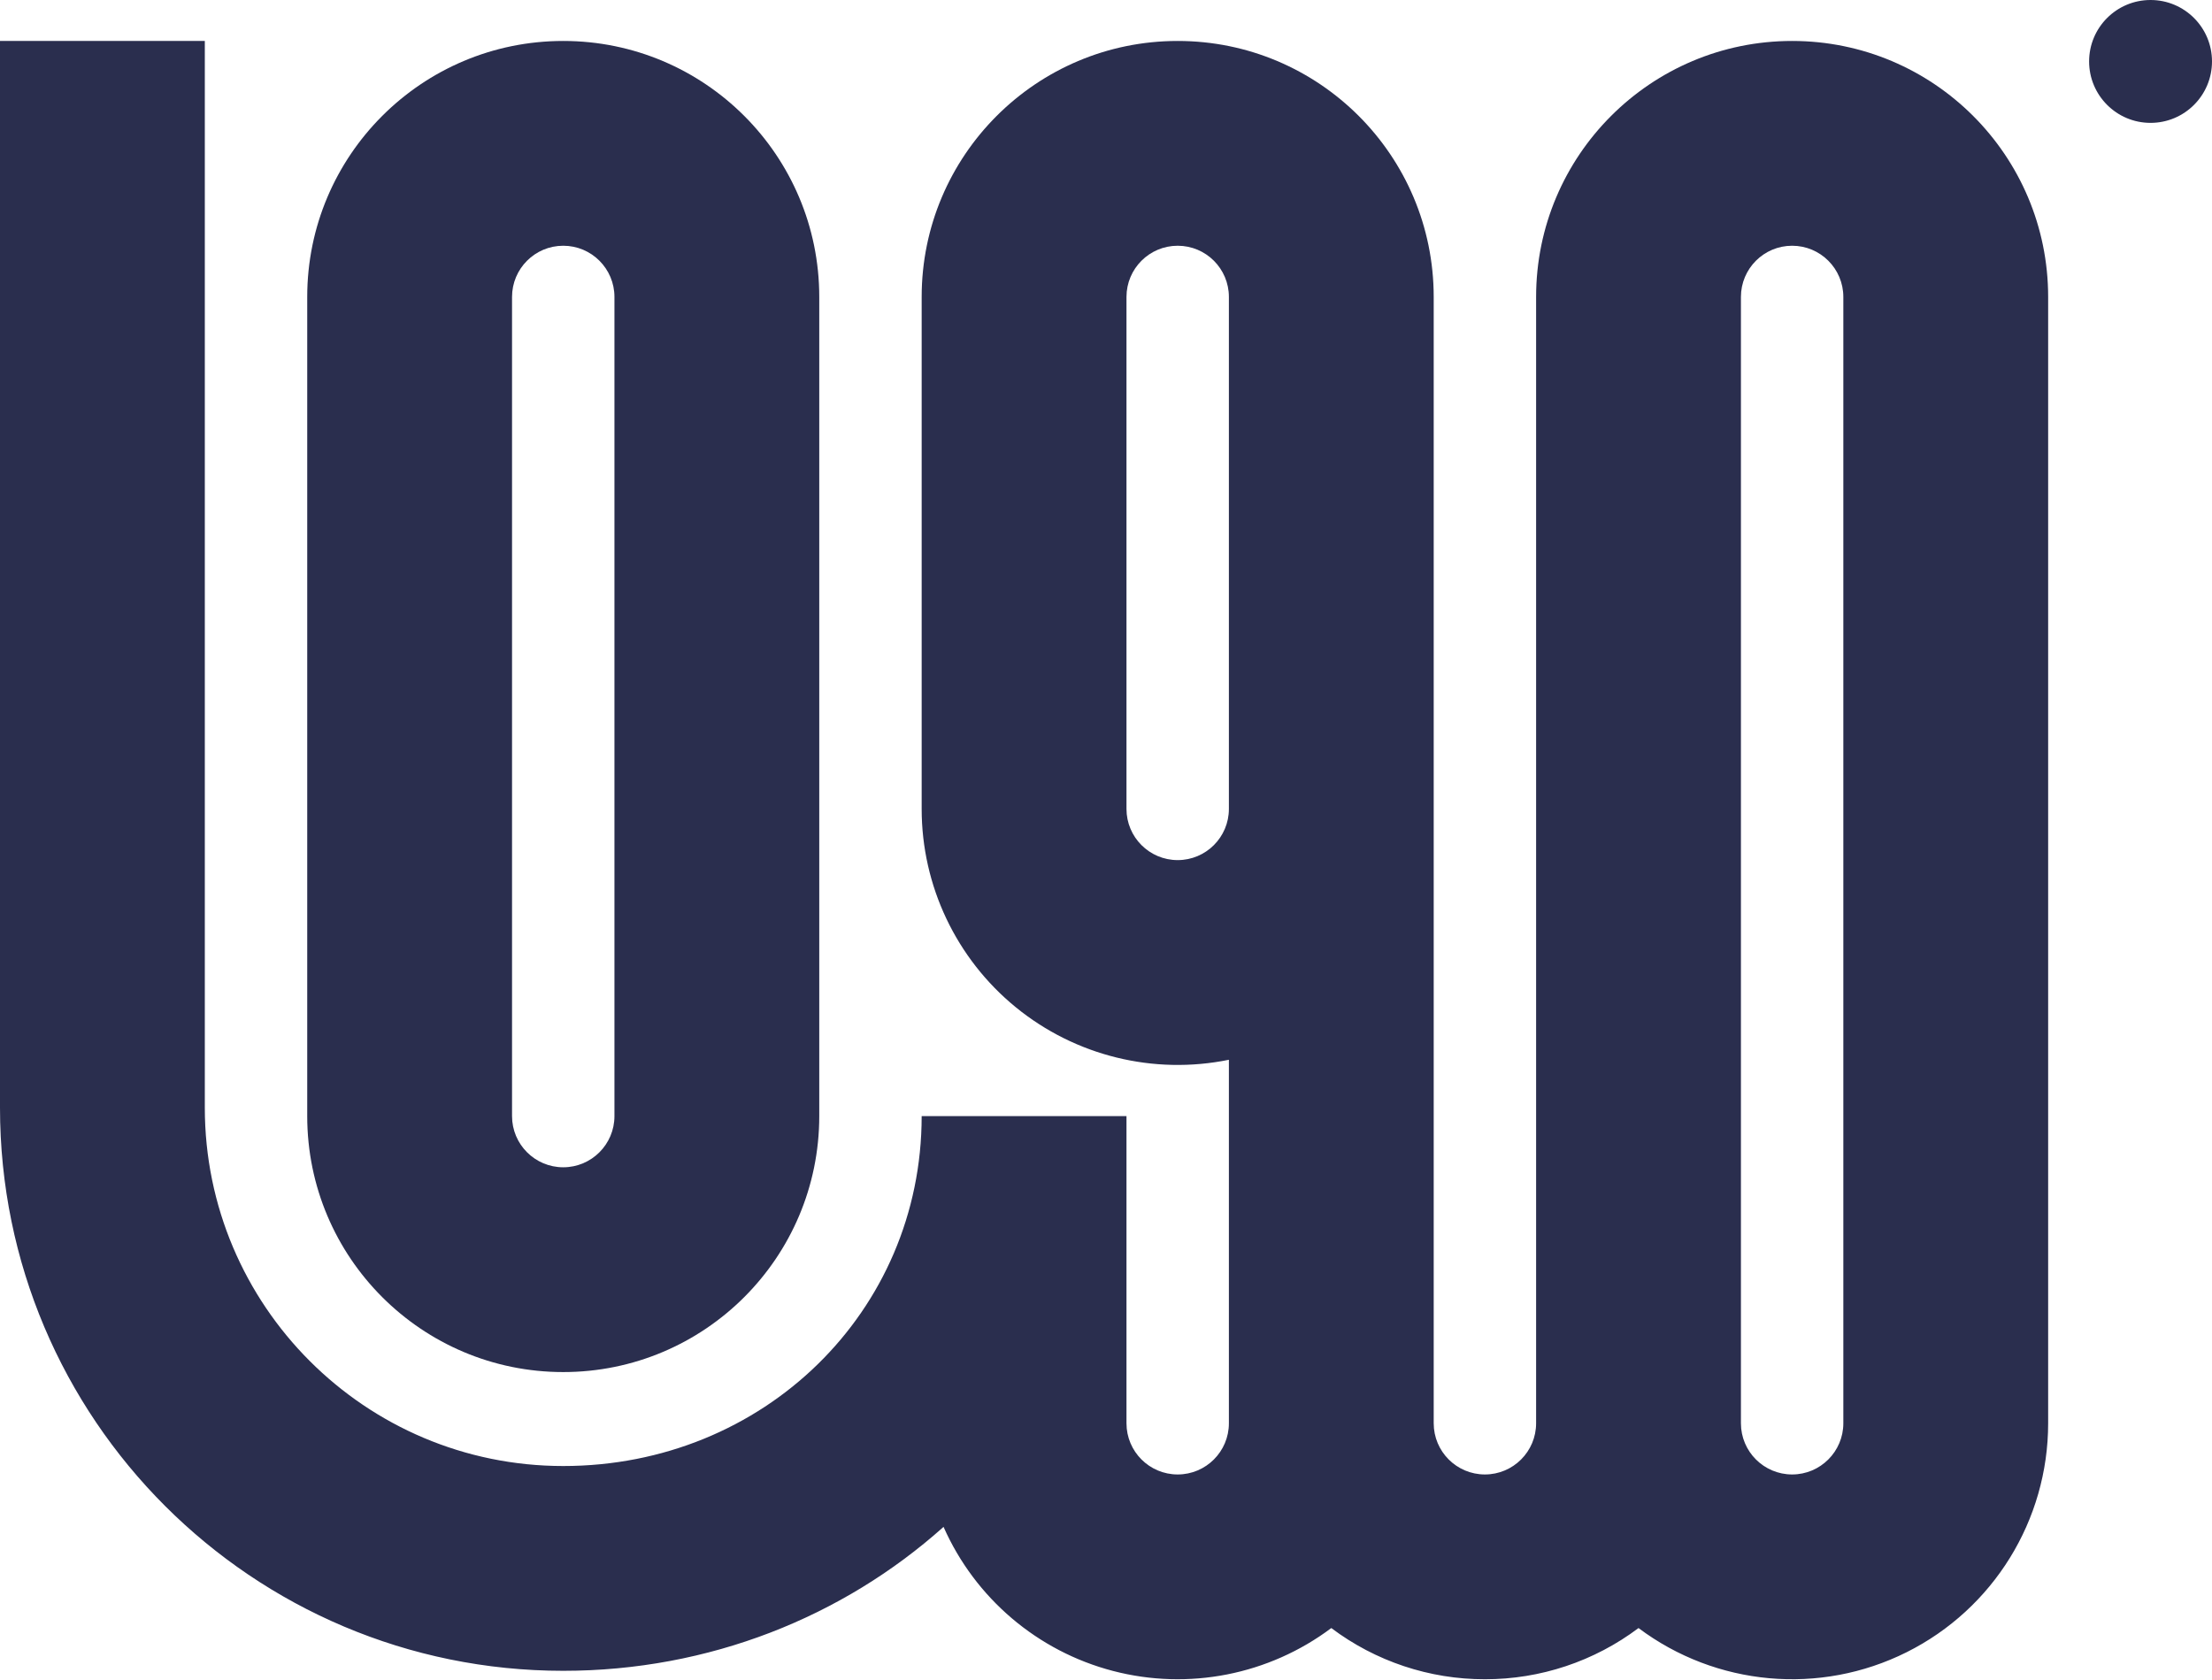
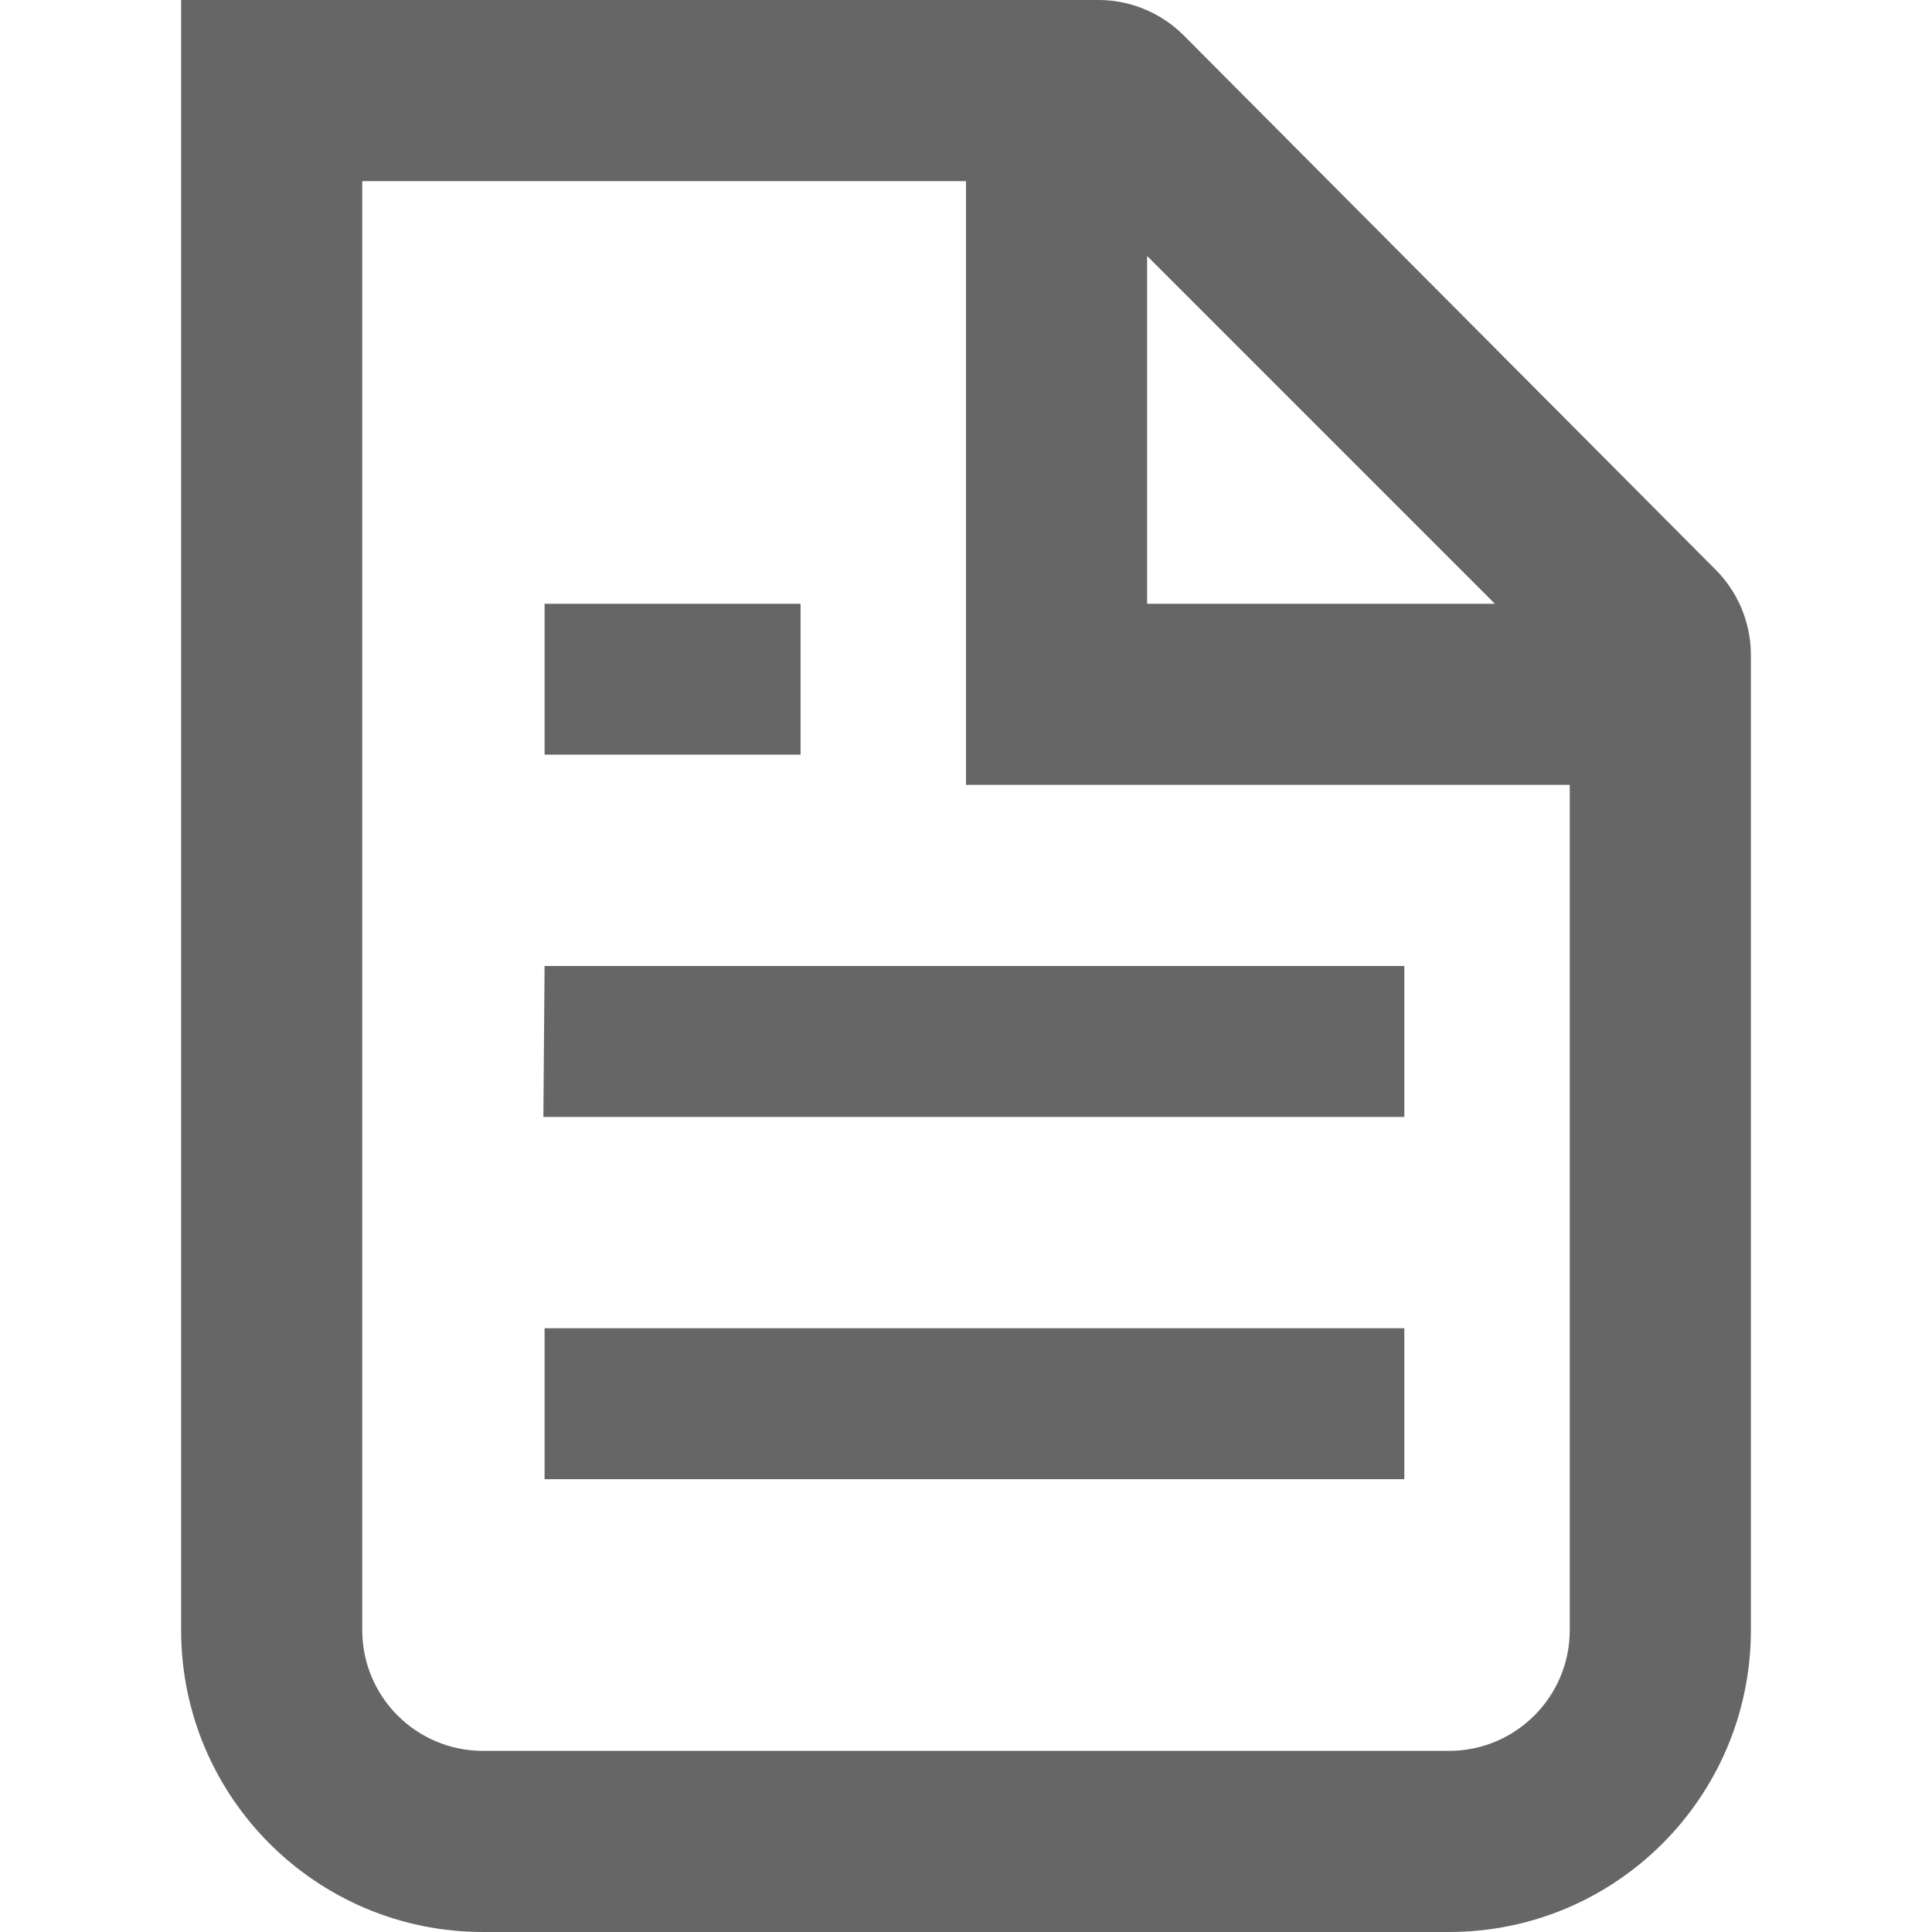
- <svg xmlns="http://www.w3.org/2000/svg" width="54" height="41" fill="none" viewBox="0 0 54 41">
-   <path fill="#2A2E4E" d="M54 1.5a1.5 1.5 0 1 1-3 0 1.5 1.5 0 0 1 3 0Z" />
-   <path fill="#2A2E4E" fill-rule="evenodd" d="M13.75 40.794C6.156 40.794 0 34.638 0 27.044V1h5v26.044a8.75 8.75 0 0 0 8.75 8.75c4.893 0 8.75-3.771 8.75-8.544h5v7.5a1.25 1.25 0 0 0 2.5 0v-8.875a6.25 6.25 0 0 1-7.5-6.125V7.25a6.25 6.25 0 1 1 12.5 0v27.5a1.25 1.25 0 1 0 2.5 0V7.25a6.25 6.25 0 1 1 12.5 0v27.5a6.25 6.25 0 0 1-10 5A6.222 6.222 0 0 1 36.25 41a6.222 6.222 0 0 1-3.75-1.25 6.251 6.251 0 0 1-9.466-2.47c-2.456 2.197-5.723 3.514-9.284 3.514Zm30-4.794c-.69 0-1.25-.56-1.25-1.25V7.25a1.25 1.25 0 1 1 2.5 0v27.5c0 .69-.56 1.25-1.25 1.25ZM30 19.75a1.25 1.25 0 0 1-2.5 0V7.25a1.25 1.25 0 1 1 2.5 0v12.5Z" clip-rule="evenodd" />
-   <path fill="#2A2E4E" fill-rule="evenodd" d="M7.5 27.25a6.25 6.25 0 1 0 12.5 0v-20a6.25 6.25 0 1 0-12.5 0v20Zm6.25 1.25c-.69 0-1.25-.56-1.25-1.25v-20a1.25 1.25 0 1 1 2.5 0v20c0 .69-.56 1.25-1.25 1.25Z" clip-rule="evenodd" />
+ <svg xmlns="http://www.w3.org/2000/svg" fill="none" viewBox="0 0 16 16">
+   <path d="M14.5 13.5V5.41a1 1 0 0 0-.3-.7L9.8.29A1 1 0 0 0 9.08 0H1.5v13.5A2.5 2.5 0 0 0 4 16h8a2.5 2.5 0 0 0 2.5-2.5m-1.5 0v-7H8v-5H3v12a1 1 0 0 0 1 1h8a1 1 0 0 0 1-1M9.5 5V2.12L12.38 5zM5.13 5h-.62v1.25h2.12V5zm-.62 3h7.12v1.25H4.5zm.62 3h-.62v1.25h7.12V11z" clip-rule="evenodd" fill="#666" fill-rule="evenodd" />
</svg>
